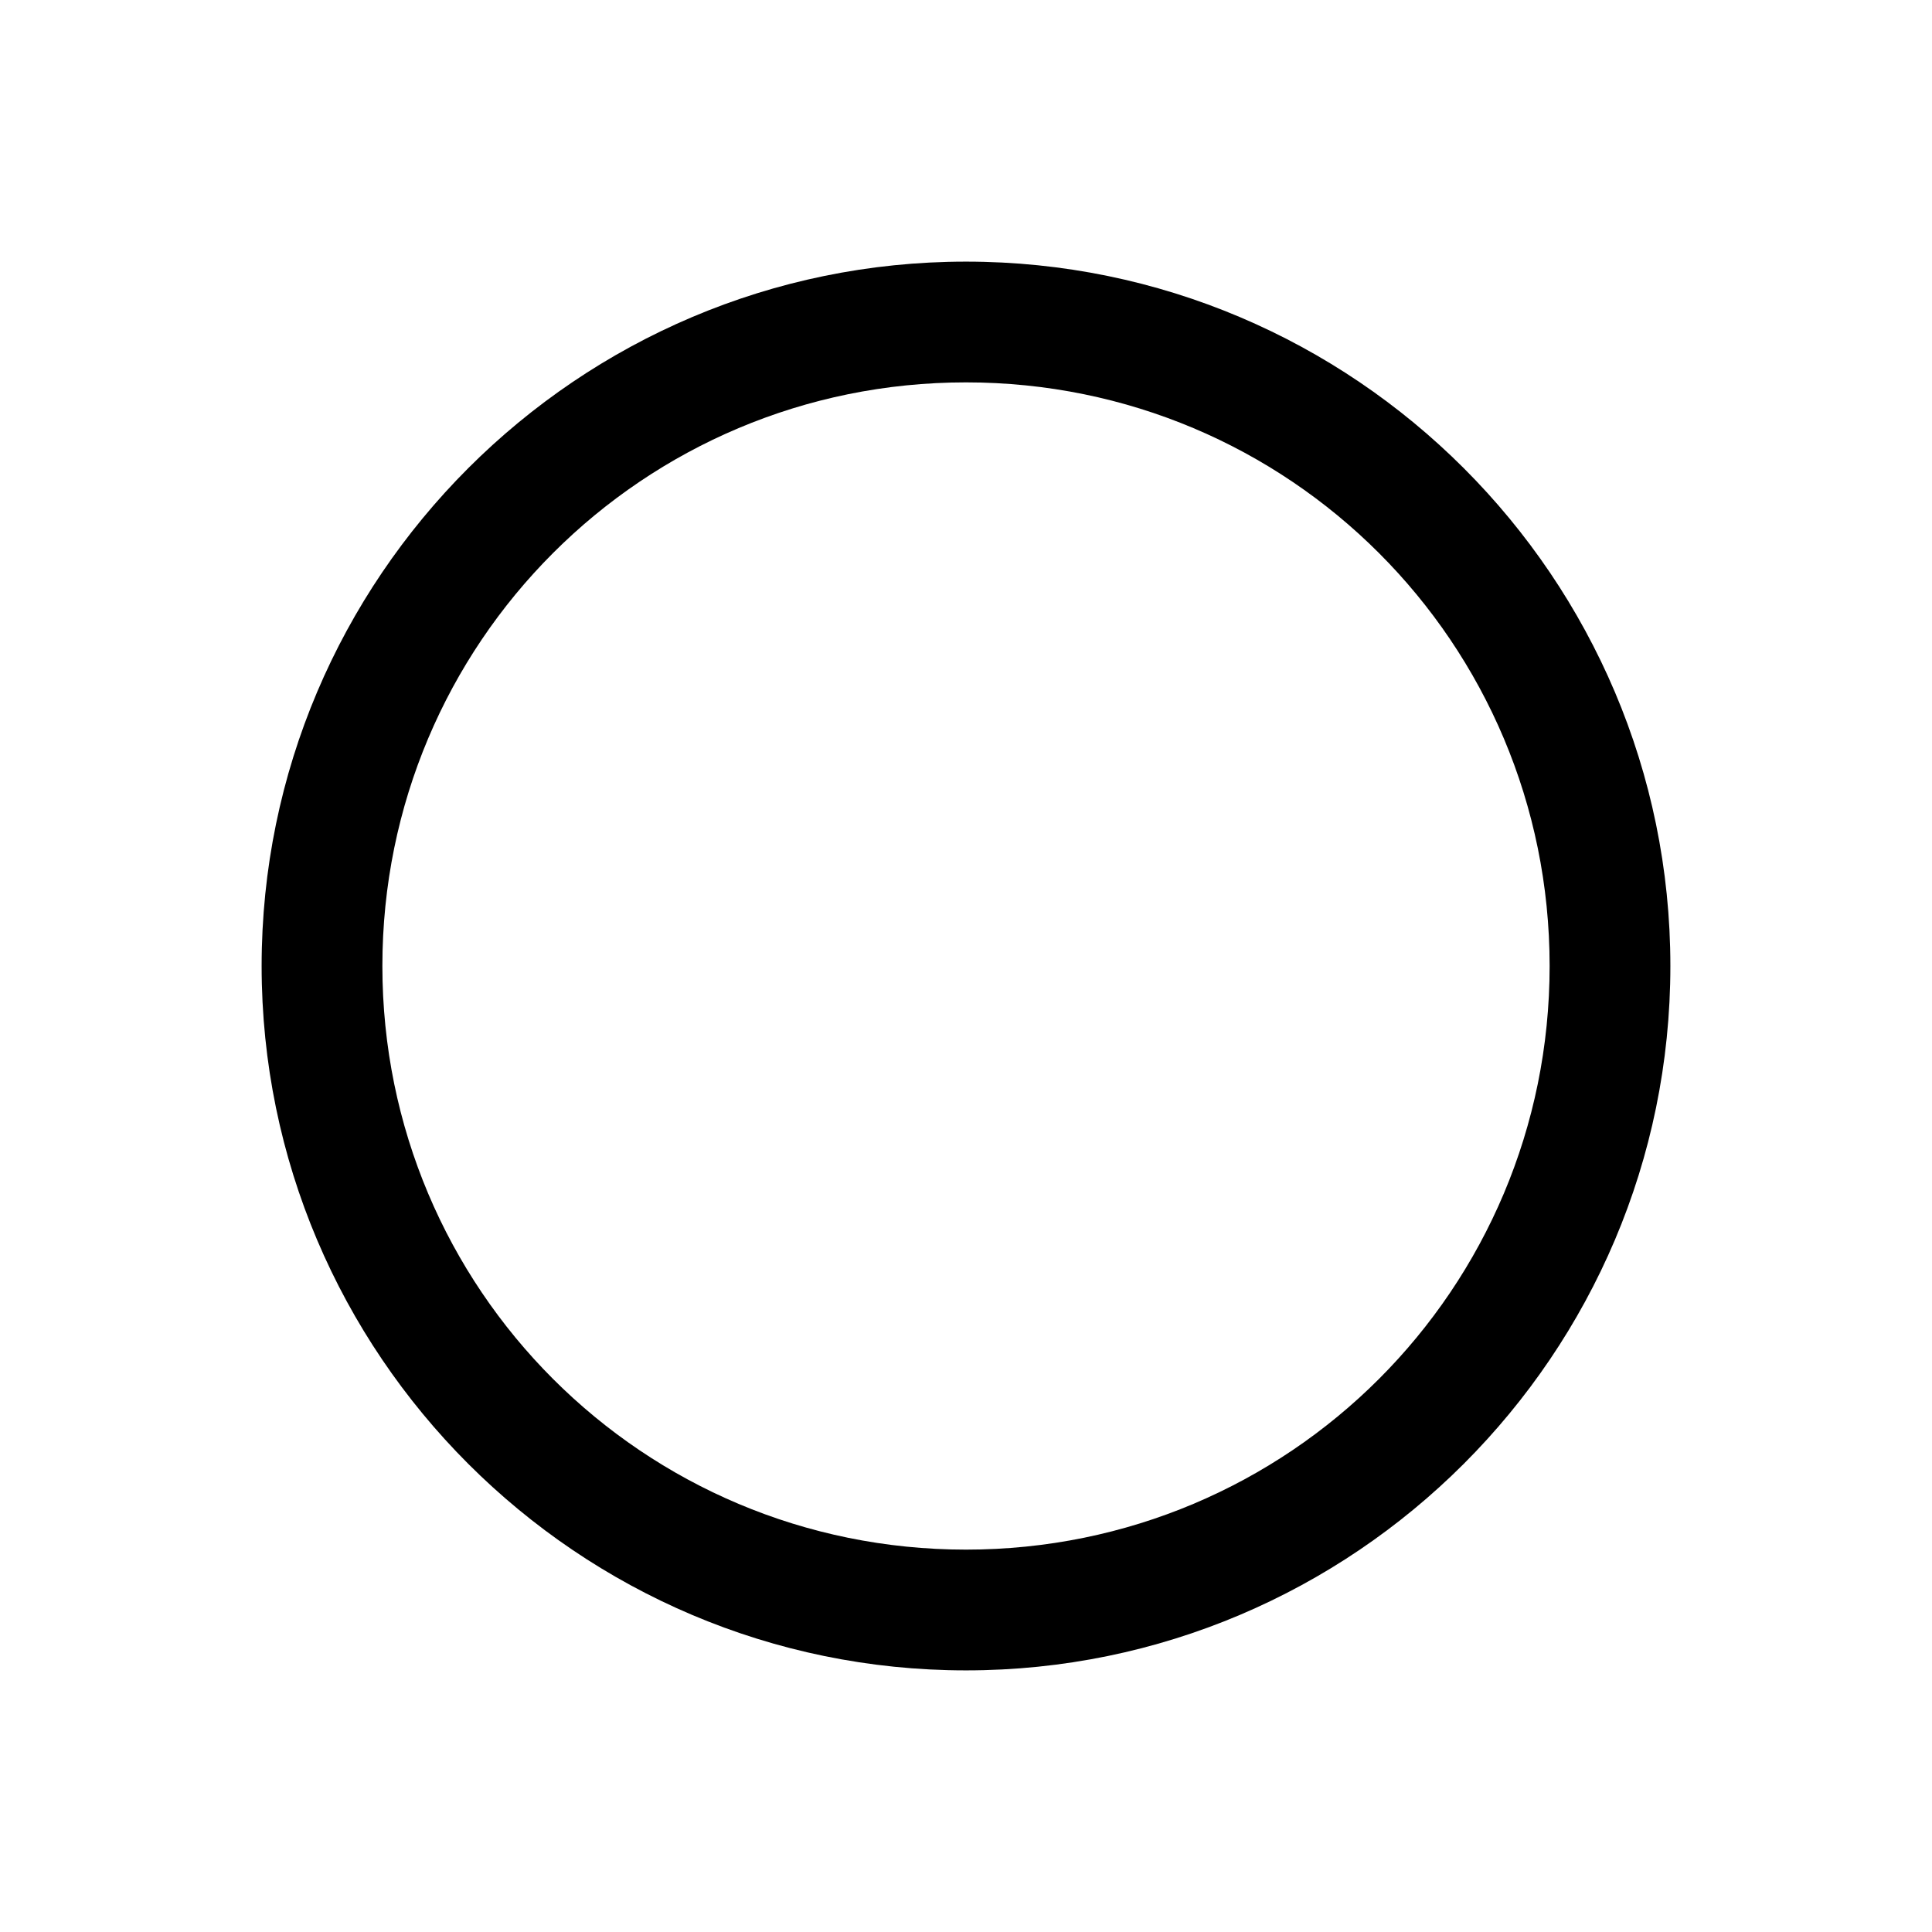
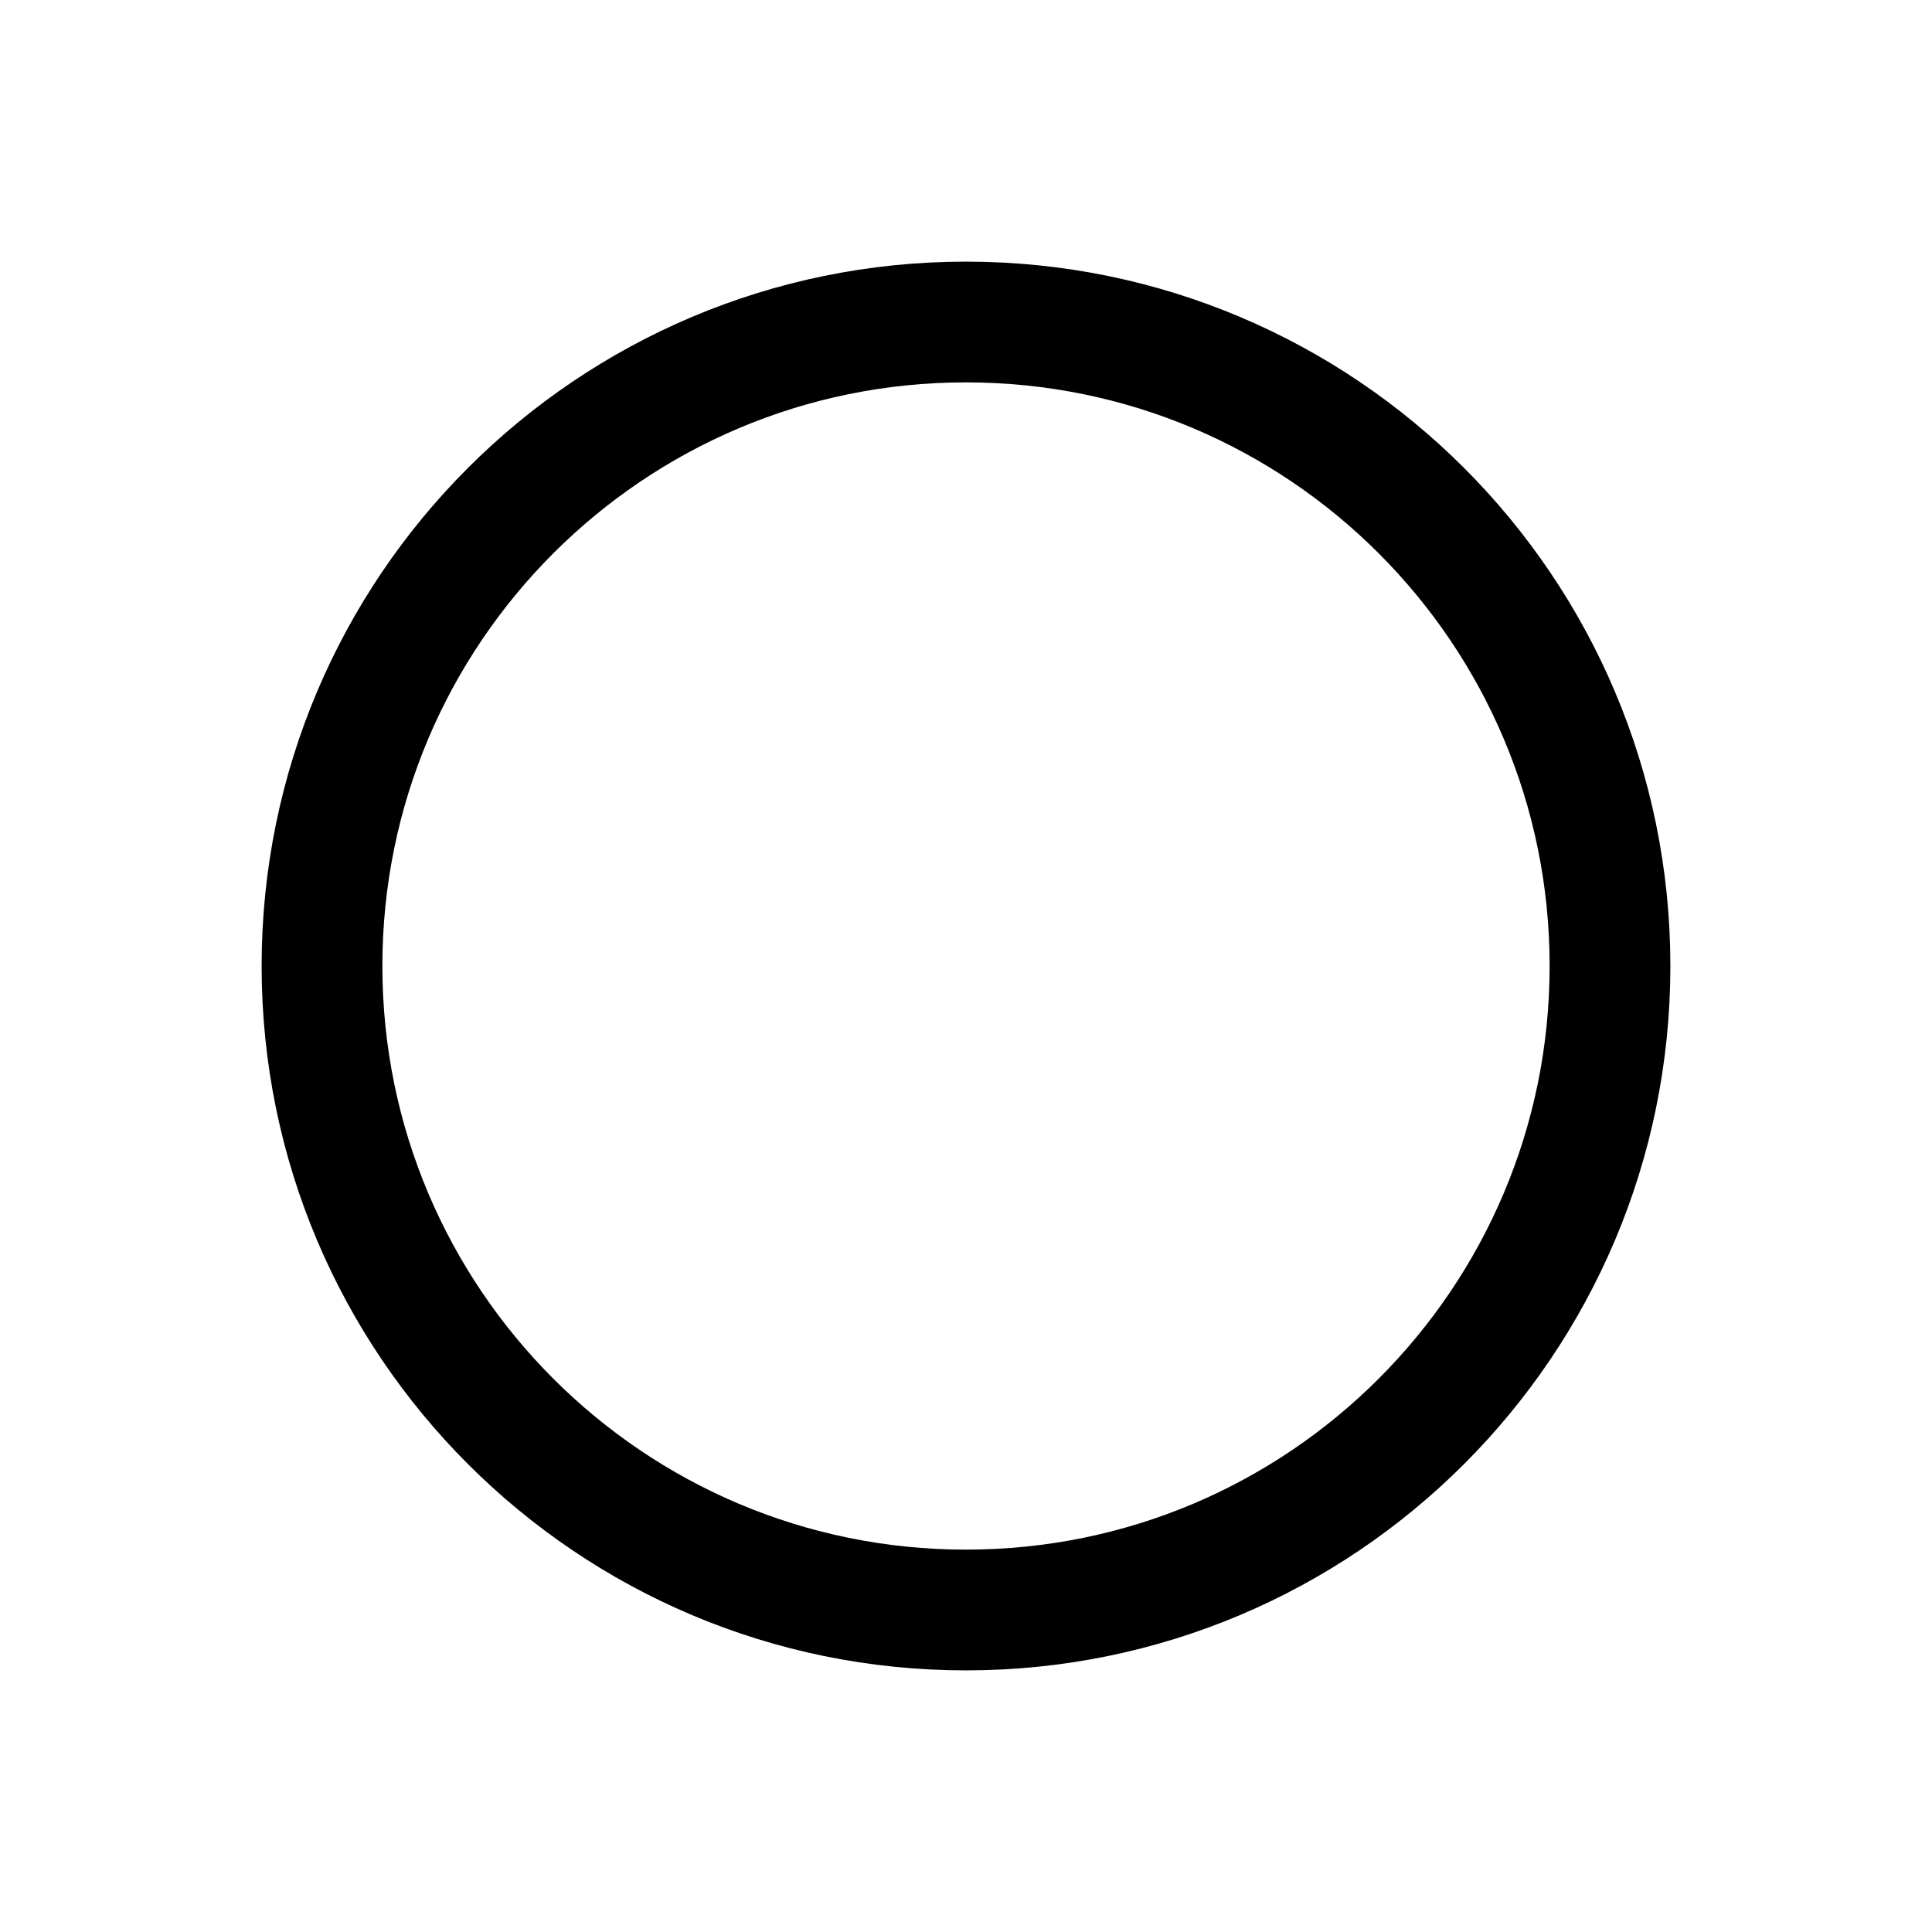
- <svg xmlns="http://www.w3.org/2000/svg" width="240" height="240">
-   <path style="color:#000;fill:#000;stroke-linecap:round;stroke-linejoin:round;-inkscape-stroke:none" d="M120 32.5c-48.236 0-87.5 39.264-87.5 87.5s39.264 87.5 87.5 87.5 87.5-39.264 87.5-87.5-39.264-87.5-87.5-87.5zm0 15c40.13 0 72.5 32.37 72.5 72.5s-32.37 72.5-72.5 72.5-72.5-32.37-72.5-72.5S79.87 47.5 120 47.5z" />
+ <svg xmlns="http://www.w3.org/2000/svg" width="240" height="240" id="svg5" version="1.1">
+   <defs id="defs2">
+     </defs>
+   <g id="layer1">
+     <circle style="fill:none;stroke:#000000;stroke-width:15;stroke-linecap:round;stroke-linejoin:round" id="path1" cx="120" cy="120" r="80" />
+   </g>
</svg>
